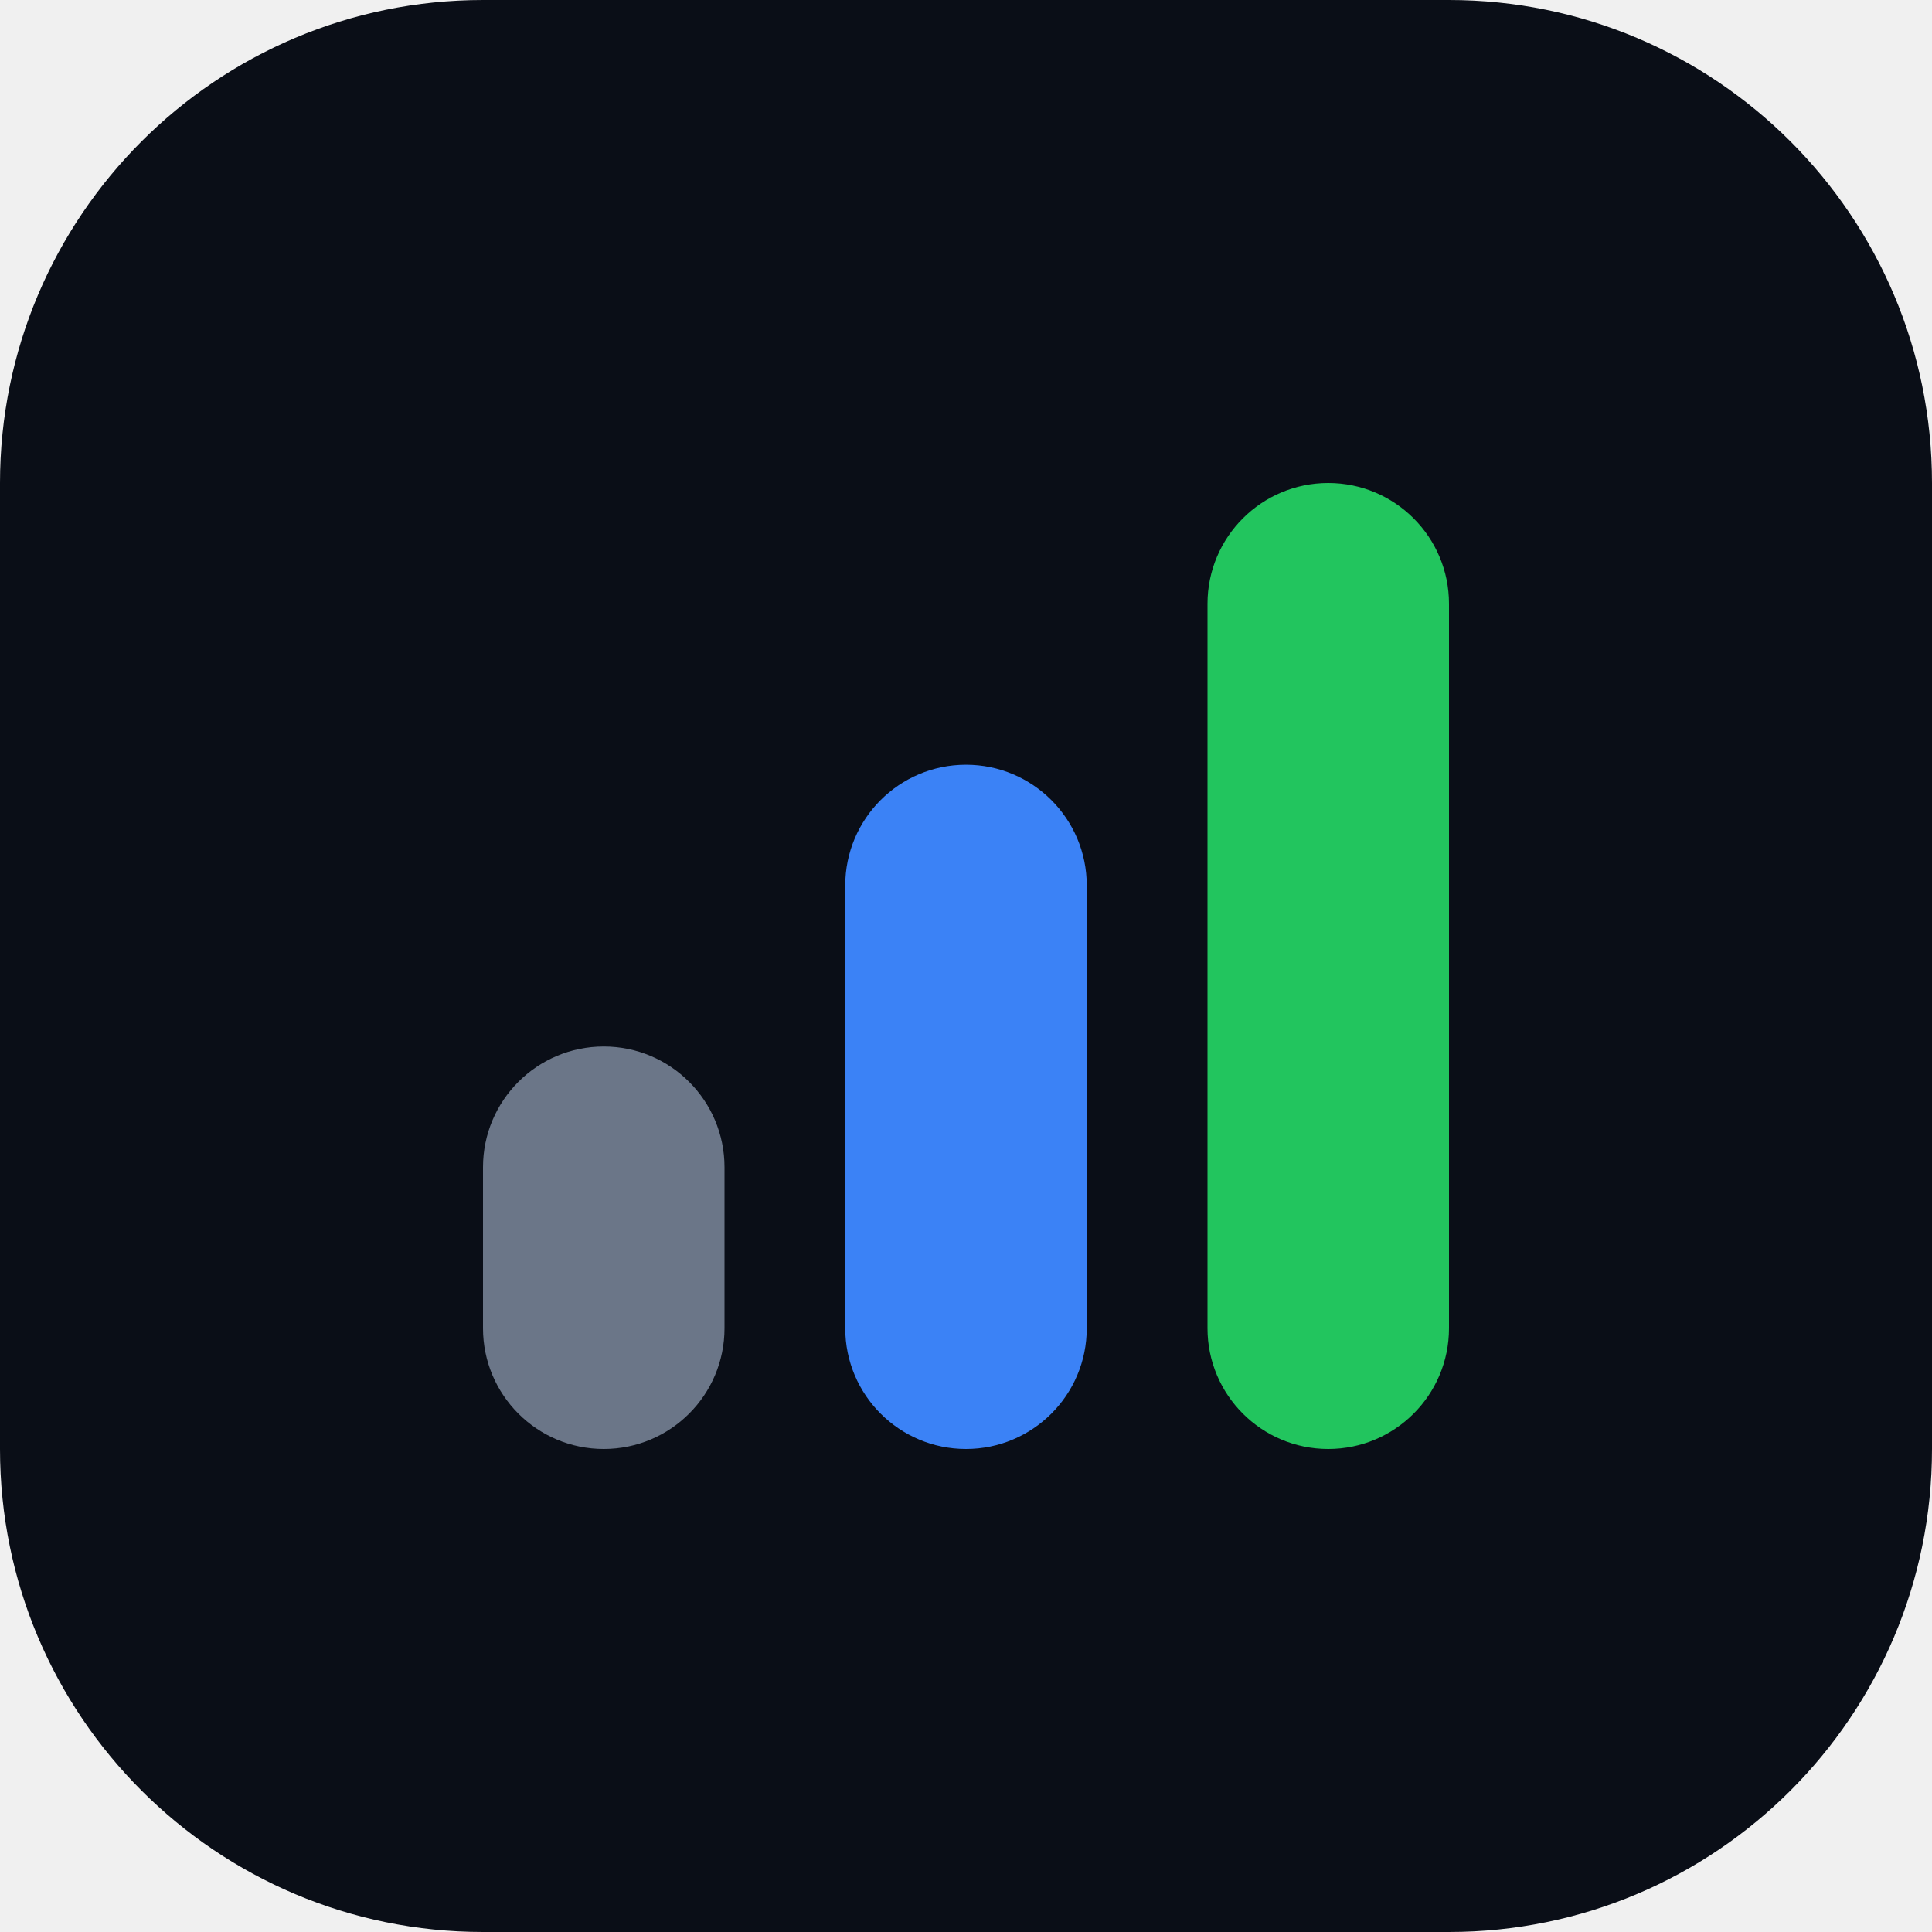
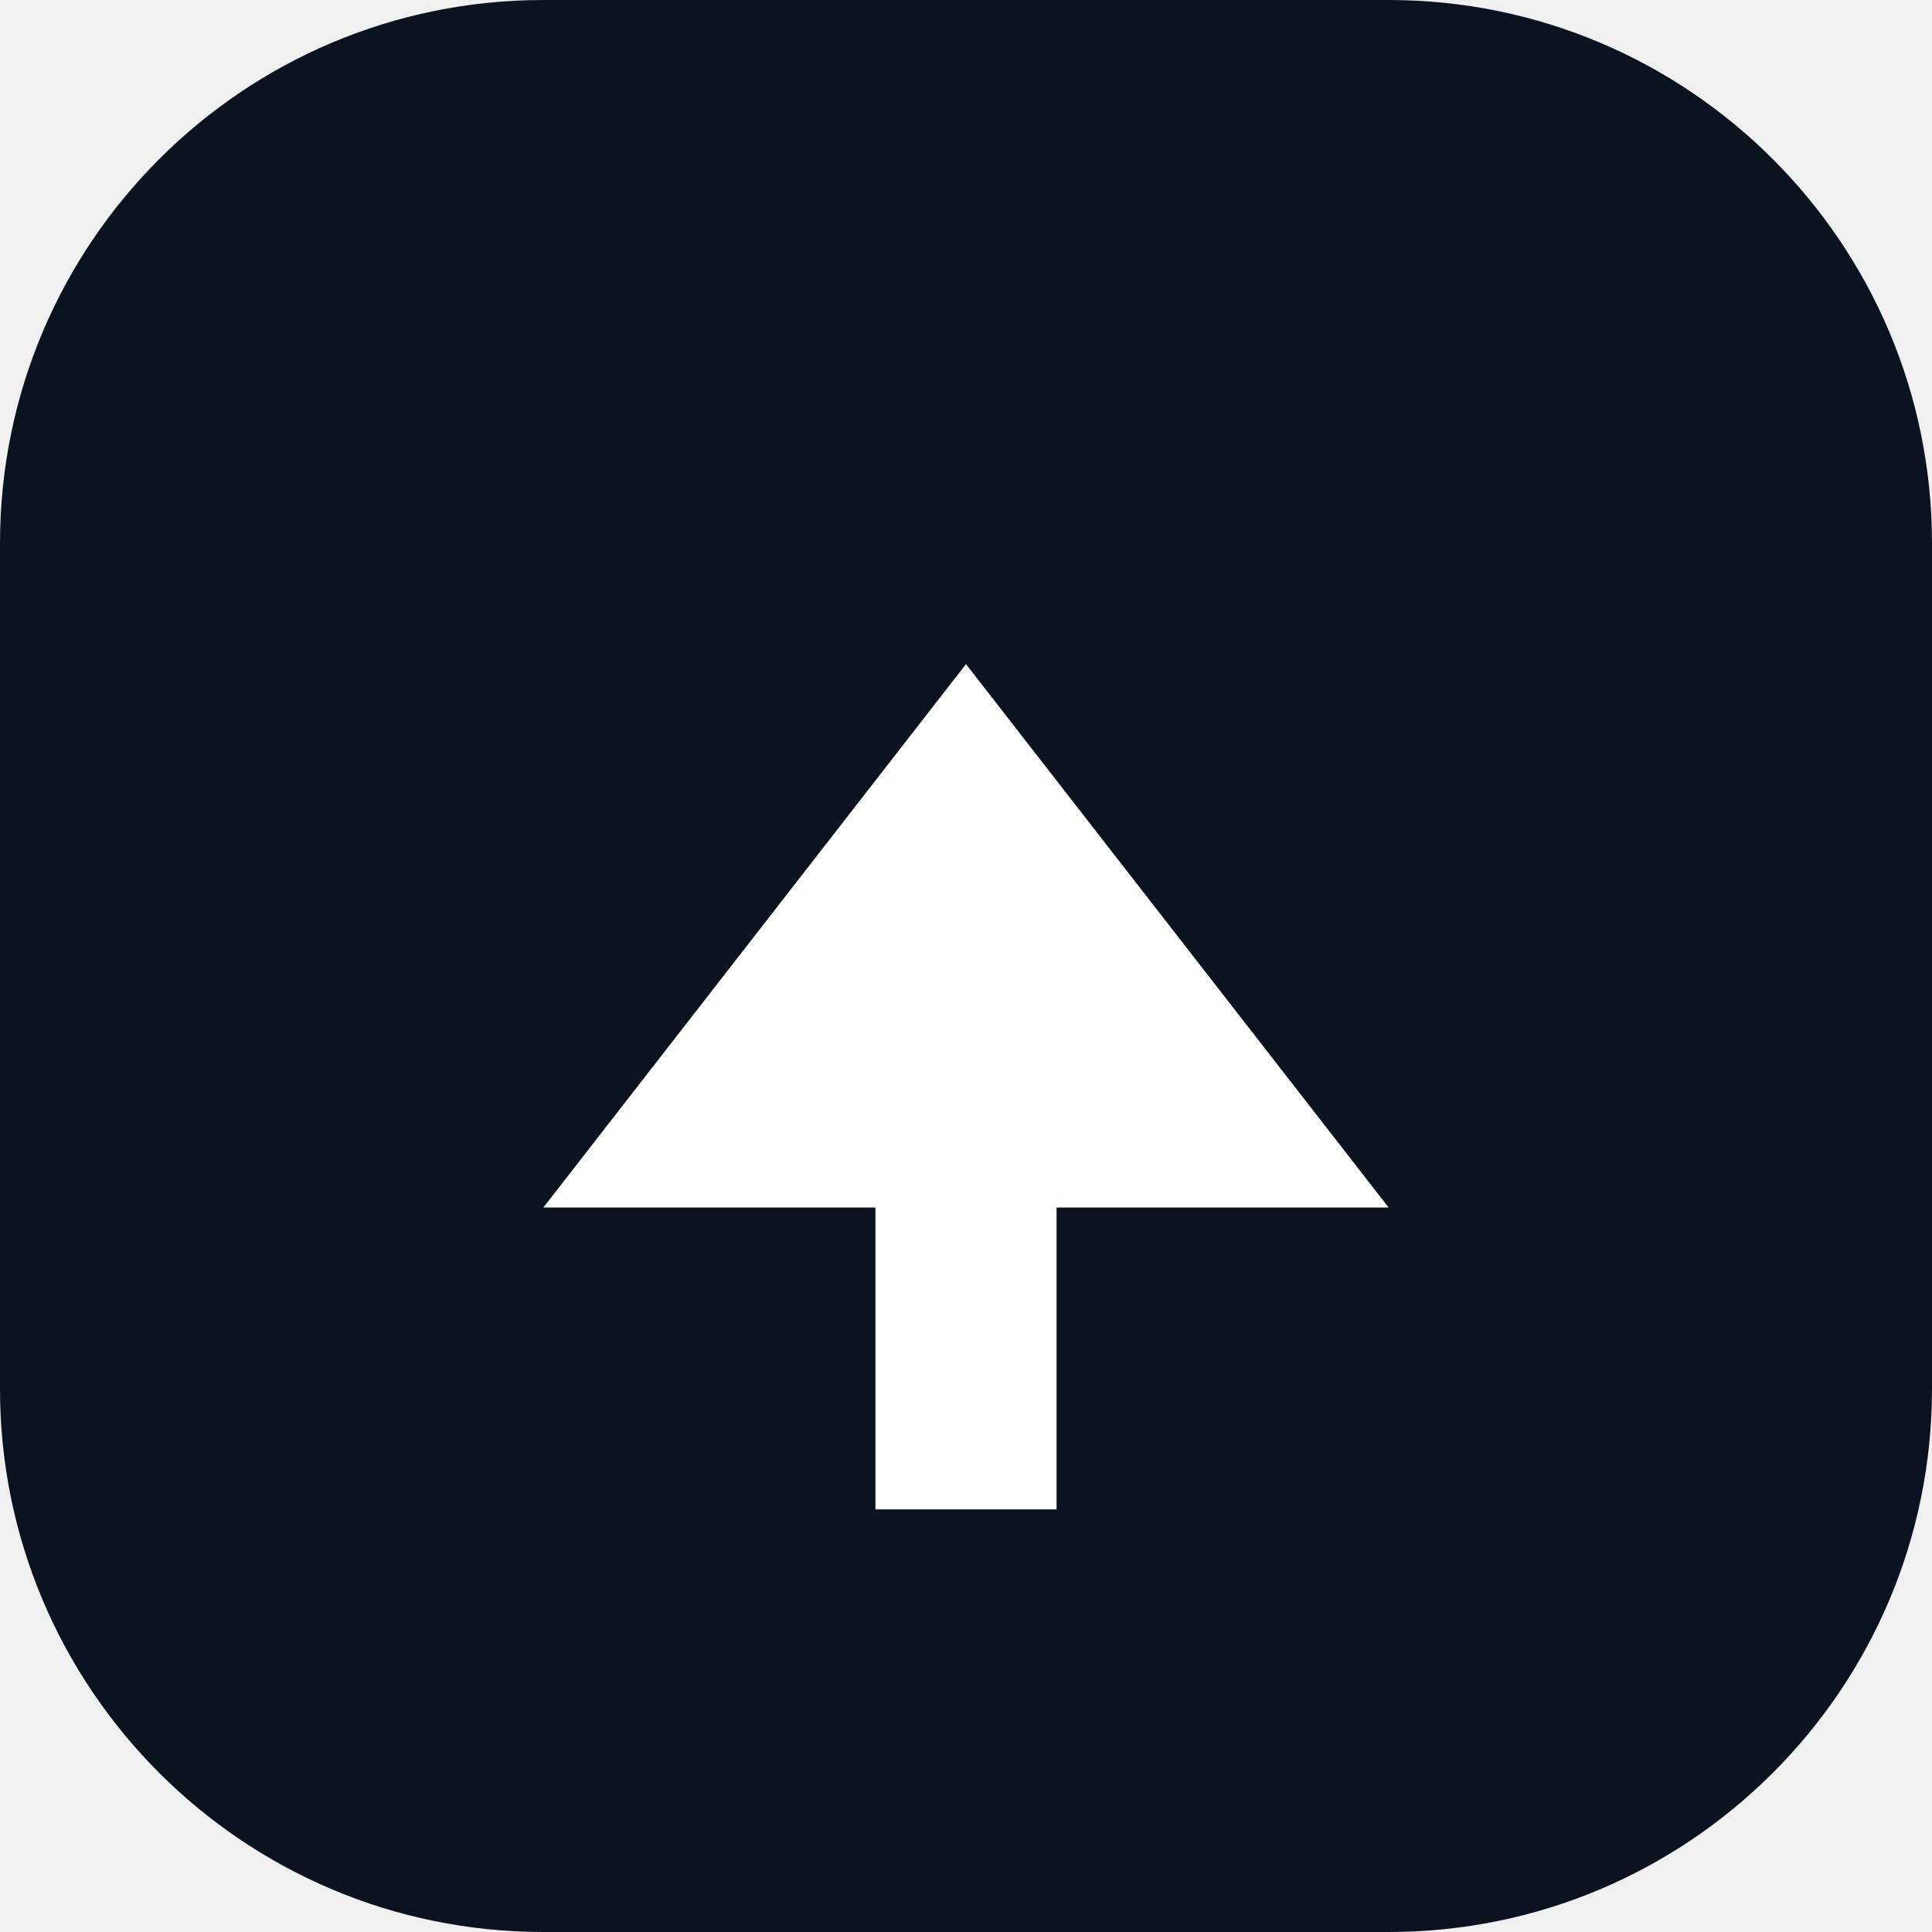
- <svg xmlns="http://www.w3.org/2000/svg" width="32" height="32" viewBox="0 0 24 24" fill="none">
-   <rect width="24" height="24" rx="6" fill="#0a0e17" />
-   <rect x="6" y="13" width="3" height="5" rx="1.5" fill="#6b7688" />
-   <rect x="10.5" y="9.5" width="3" height="8.5" rx="1.5" fill="#3b82f6" />
-   <rect x="15" y="6" width="3" height="12" rx="1.5" fill="#22c55e" />
+ <svg xmlns="http://www.w3.org/2000/svg" width="32" height="32" viewBox="0 0 32 32" fill="none">
+   <rect width="32" height="32" rx="9" fill="#0B1220" />
+   <path d="M9 20 L16 11 L23 20 H17.5 V25 H14.5 V20 Z" fill="#ffffff" />
</svg>
